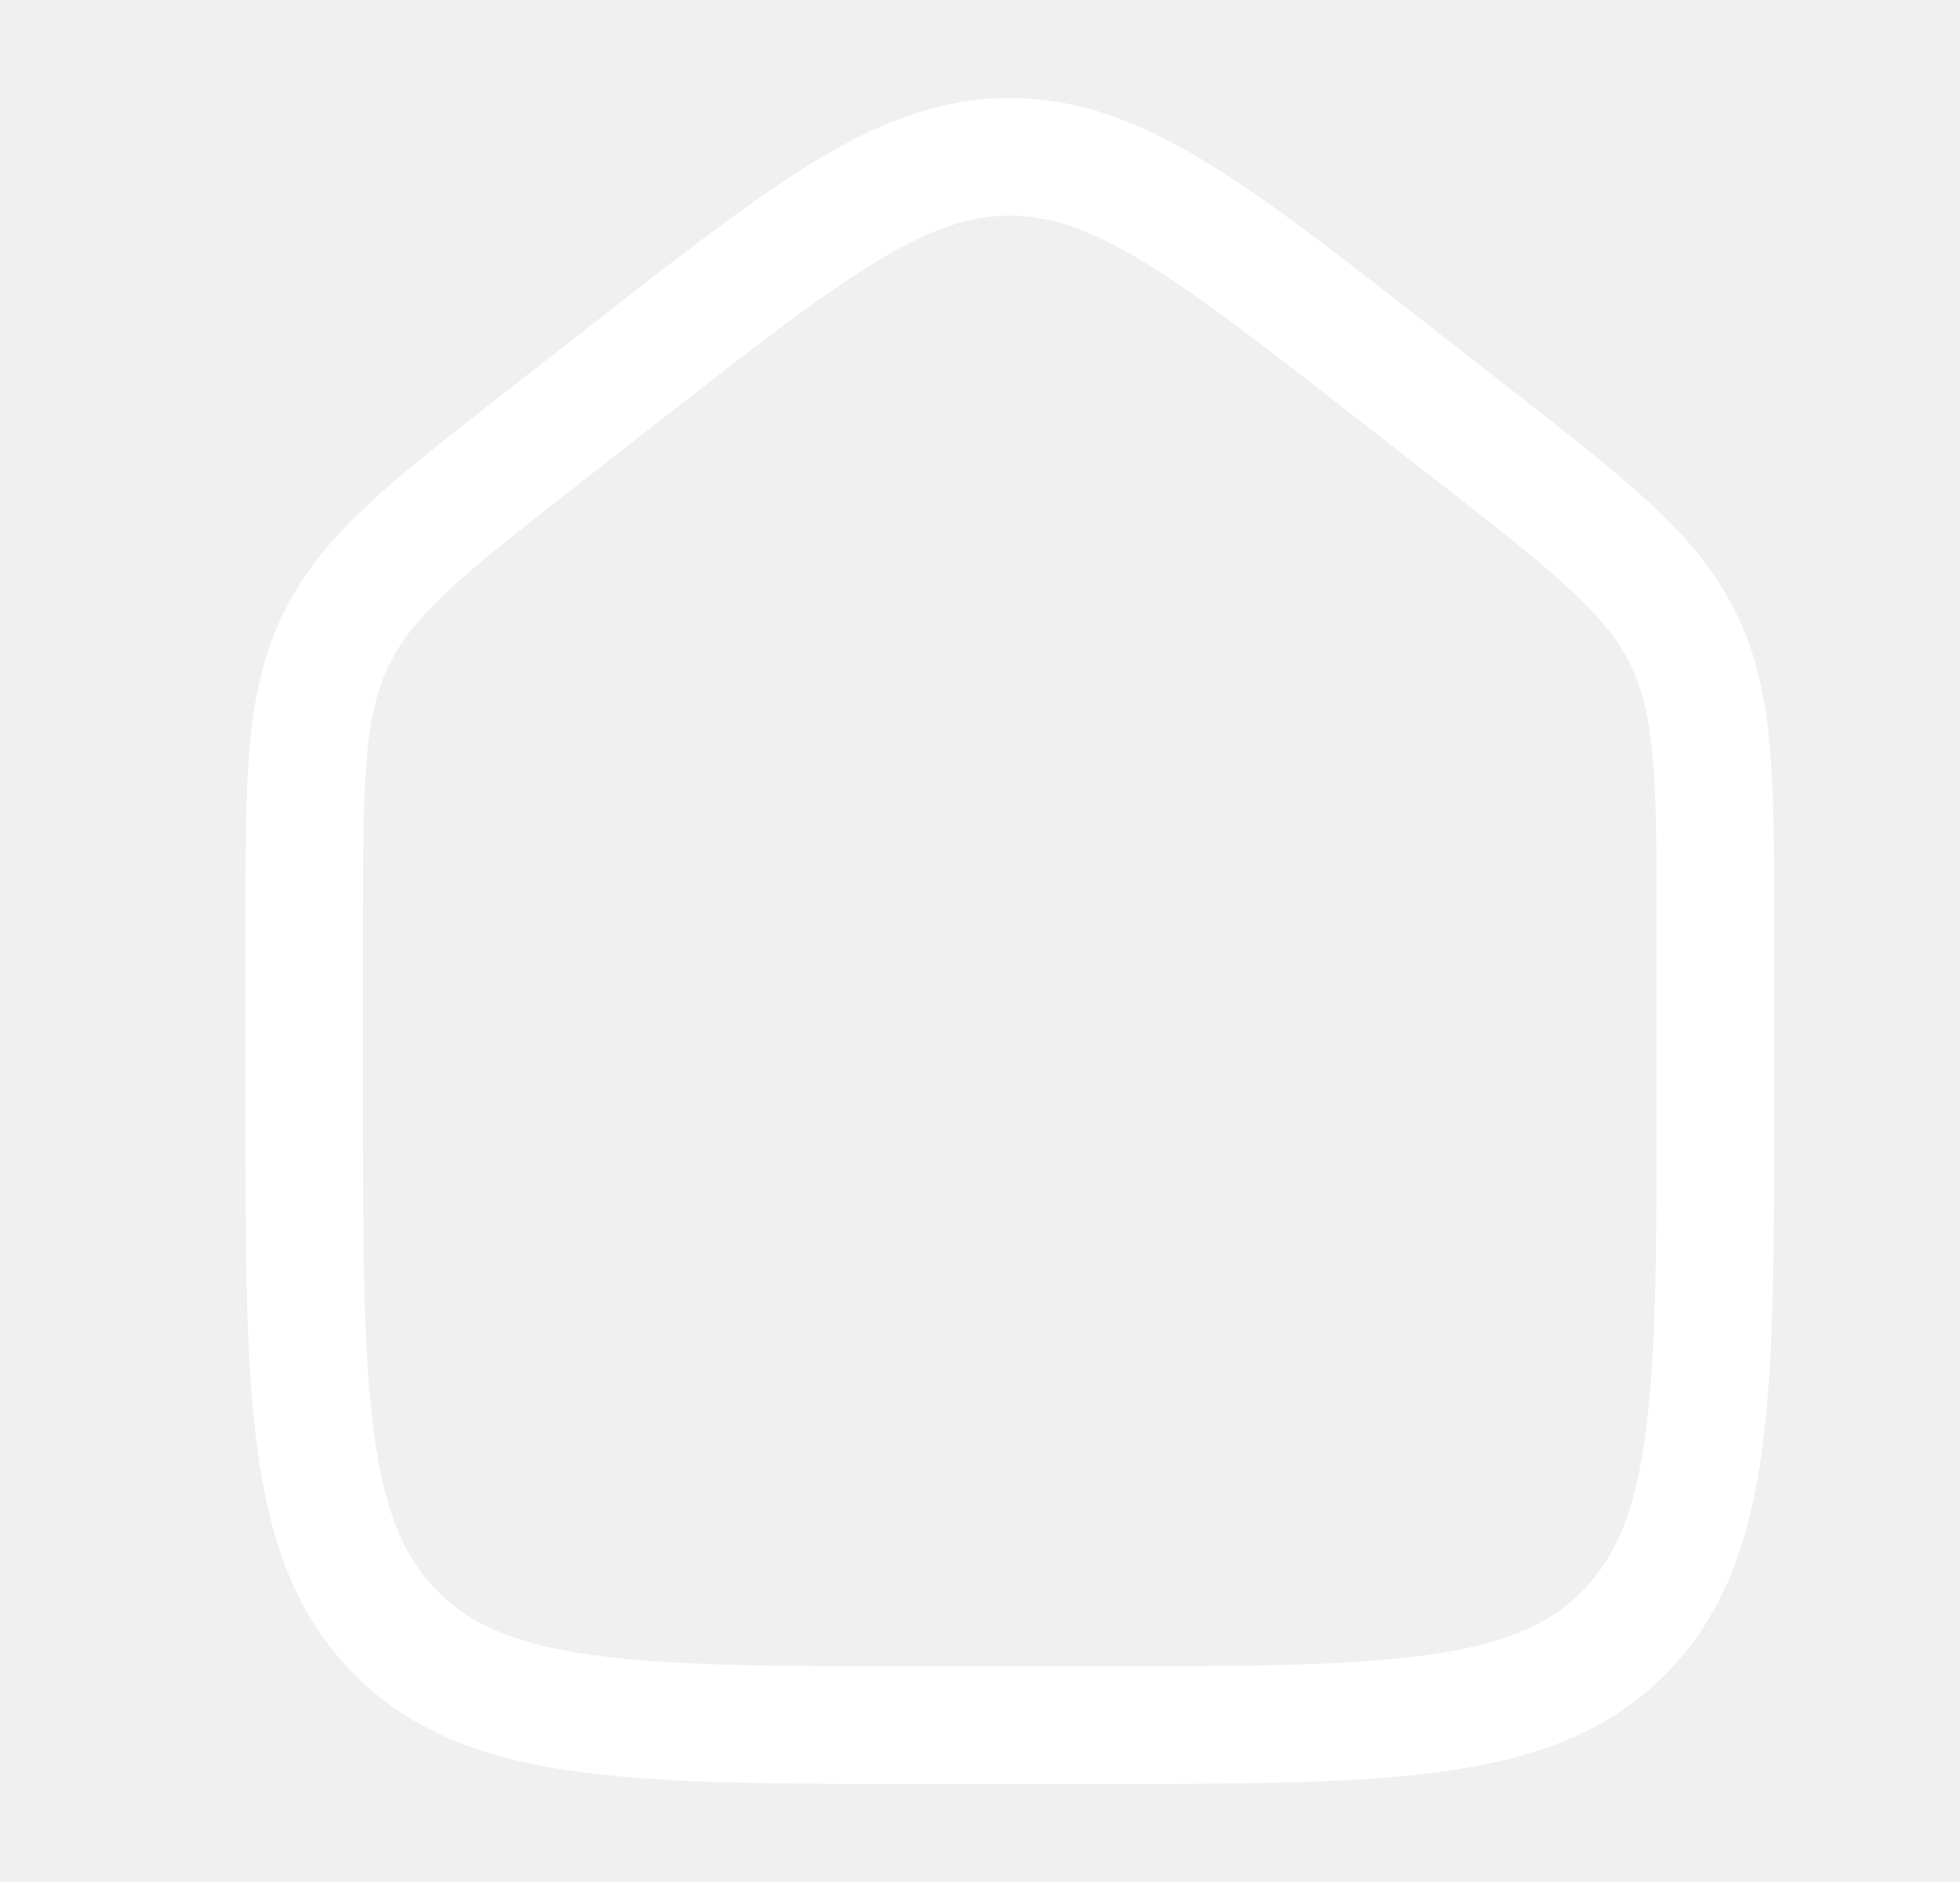
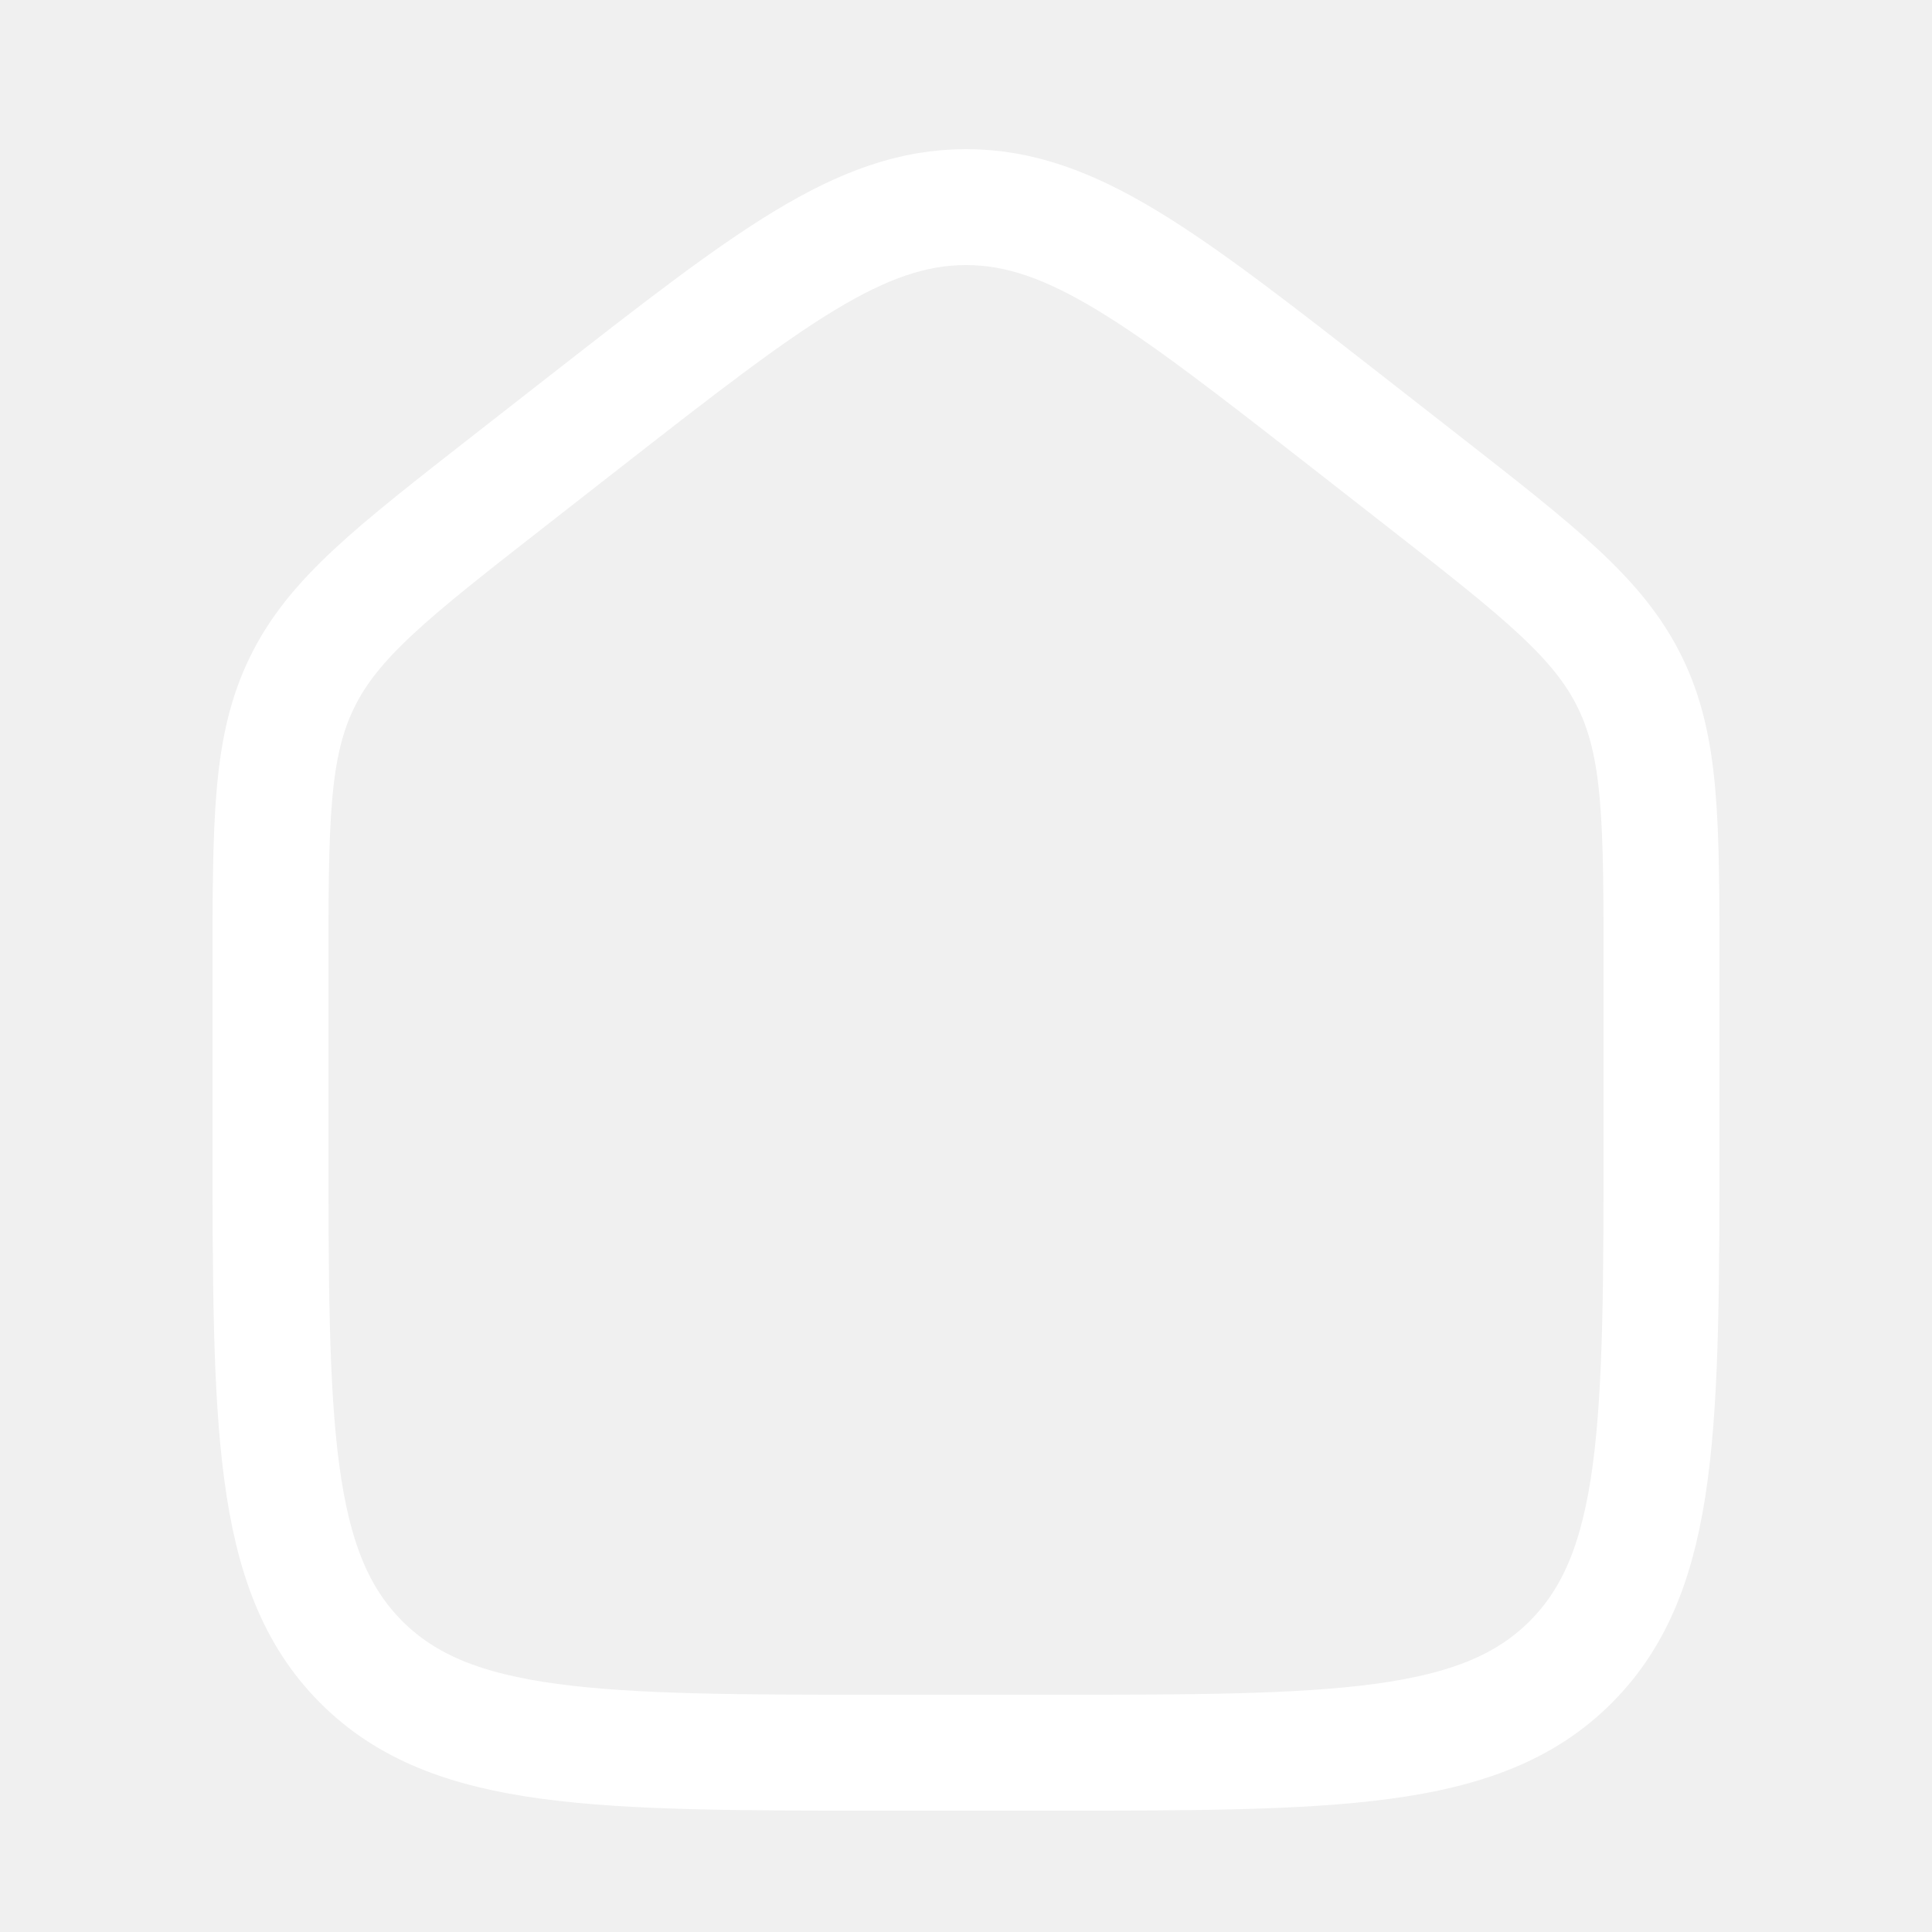
- <svg xmlns="http://www.w3.org/2000/svg" width="25" height="24" viewBox="0 0 25 24" fill="none">
-   <path d="M7.969 4.763L6.969 5.543C5.452 6.727 4.694 7.319 4.287 8.154C3.88 8.988 3.88 9.953 3.88 11.881V13.972C3.88 17.757 3.88 19.649 5.052 20.825C6.223 22 8.109 22 11.88 22H13.88C17.651 22 19.537 22 20.709 20.825C21.88 19.649 21.88 17.757 21.88 13.972V11.881C21.88 9.953 21.88 8.988 21.473 8.154C21.067 7.319 20.308 6.727 18.792 5.543L17.792 4.763C15.432 2.921 14.252 2 12.88 2C11.508 2 10.328 2.921 7.969 4.763Z" stroke="white" stroke-width="1.5" stroke-linejoin="round" />
+ <svg xmlns="http://www.w3.org/2000/svg" width="25" height="25" viewBox="0 0 25 25" fill="none">
+   <path d="M7.588 5.442L6.588 6.223C5.072 7.407 4.313 7.999 3.907 8.833C3.5 9.668 3.5 10.632 3.5 12.56V14.651C3.5 18.436 3.5 20.328 4.672 21.504C5.843 22.68 7.729 22.68 11.5 22.68H13.5C17.271 22.68 19.157 22.68 20.328 21.504C21.5 20.328 21.5 18.436 21.5 14.651V12.56C21.5 10.632 21.5 9.668 21.093 8.833C20.686 7.999 19.928 7.407 18.412 6.223L17.412 5.442C15.052 3.601 13.872 2.68 12.5 2.68C11.128 2.68 9.948 3.601 7.588 5.442Z" stroke="white" stroke-width="1.5" stroke-linejoin="round" />
</svg>
